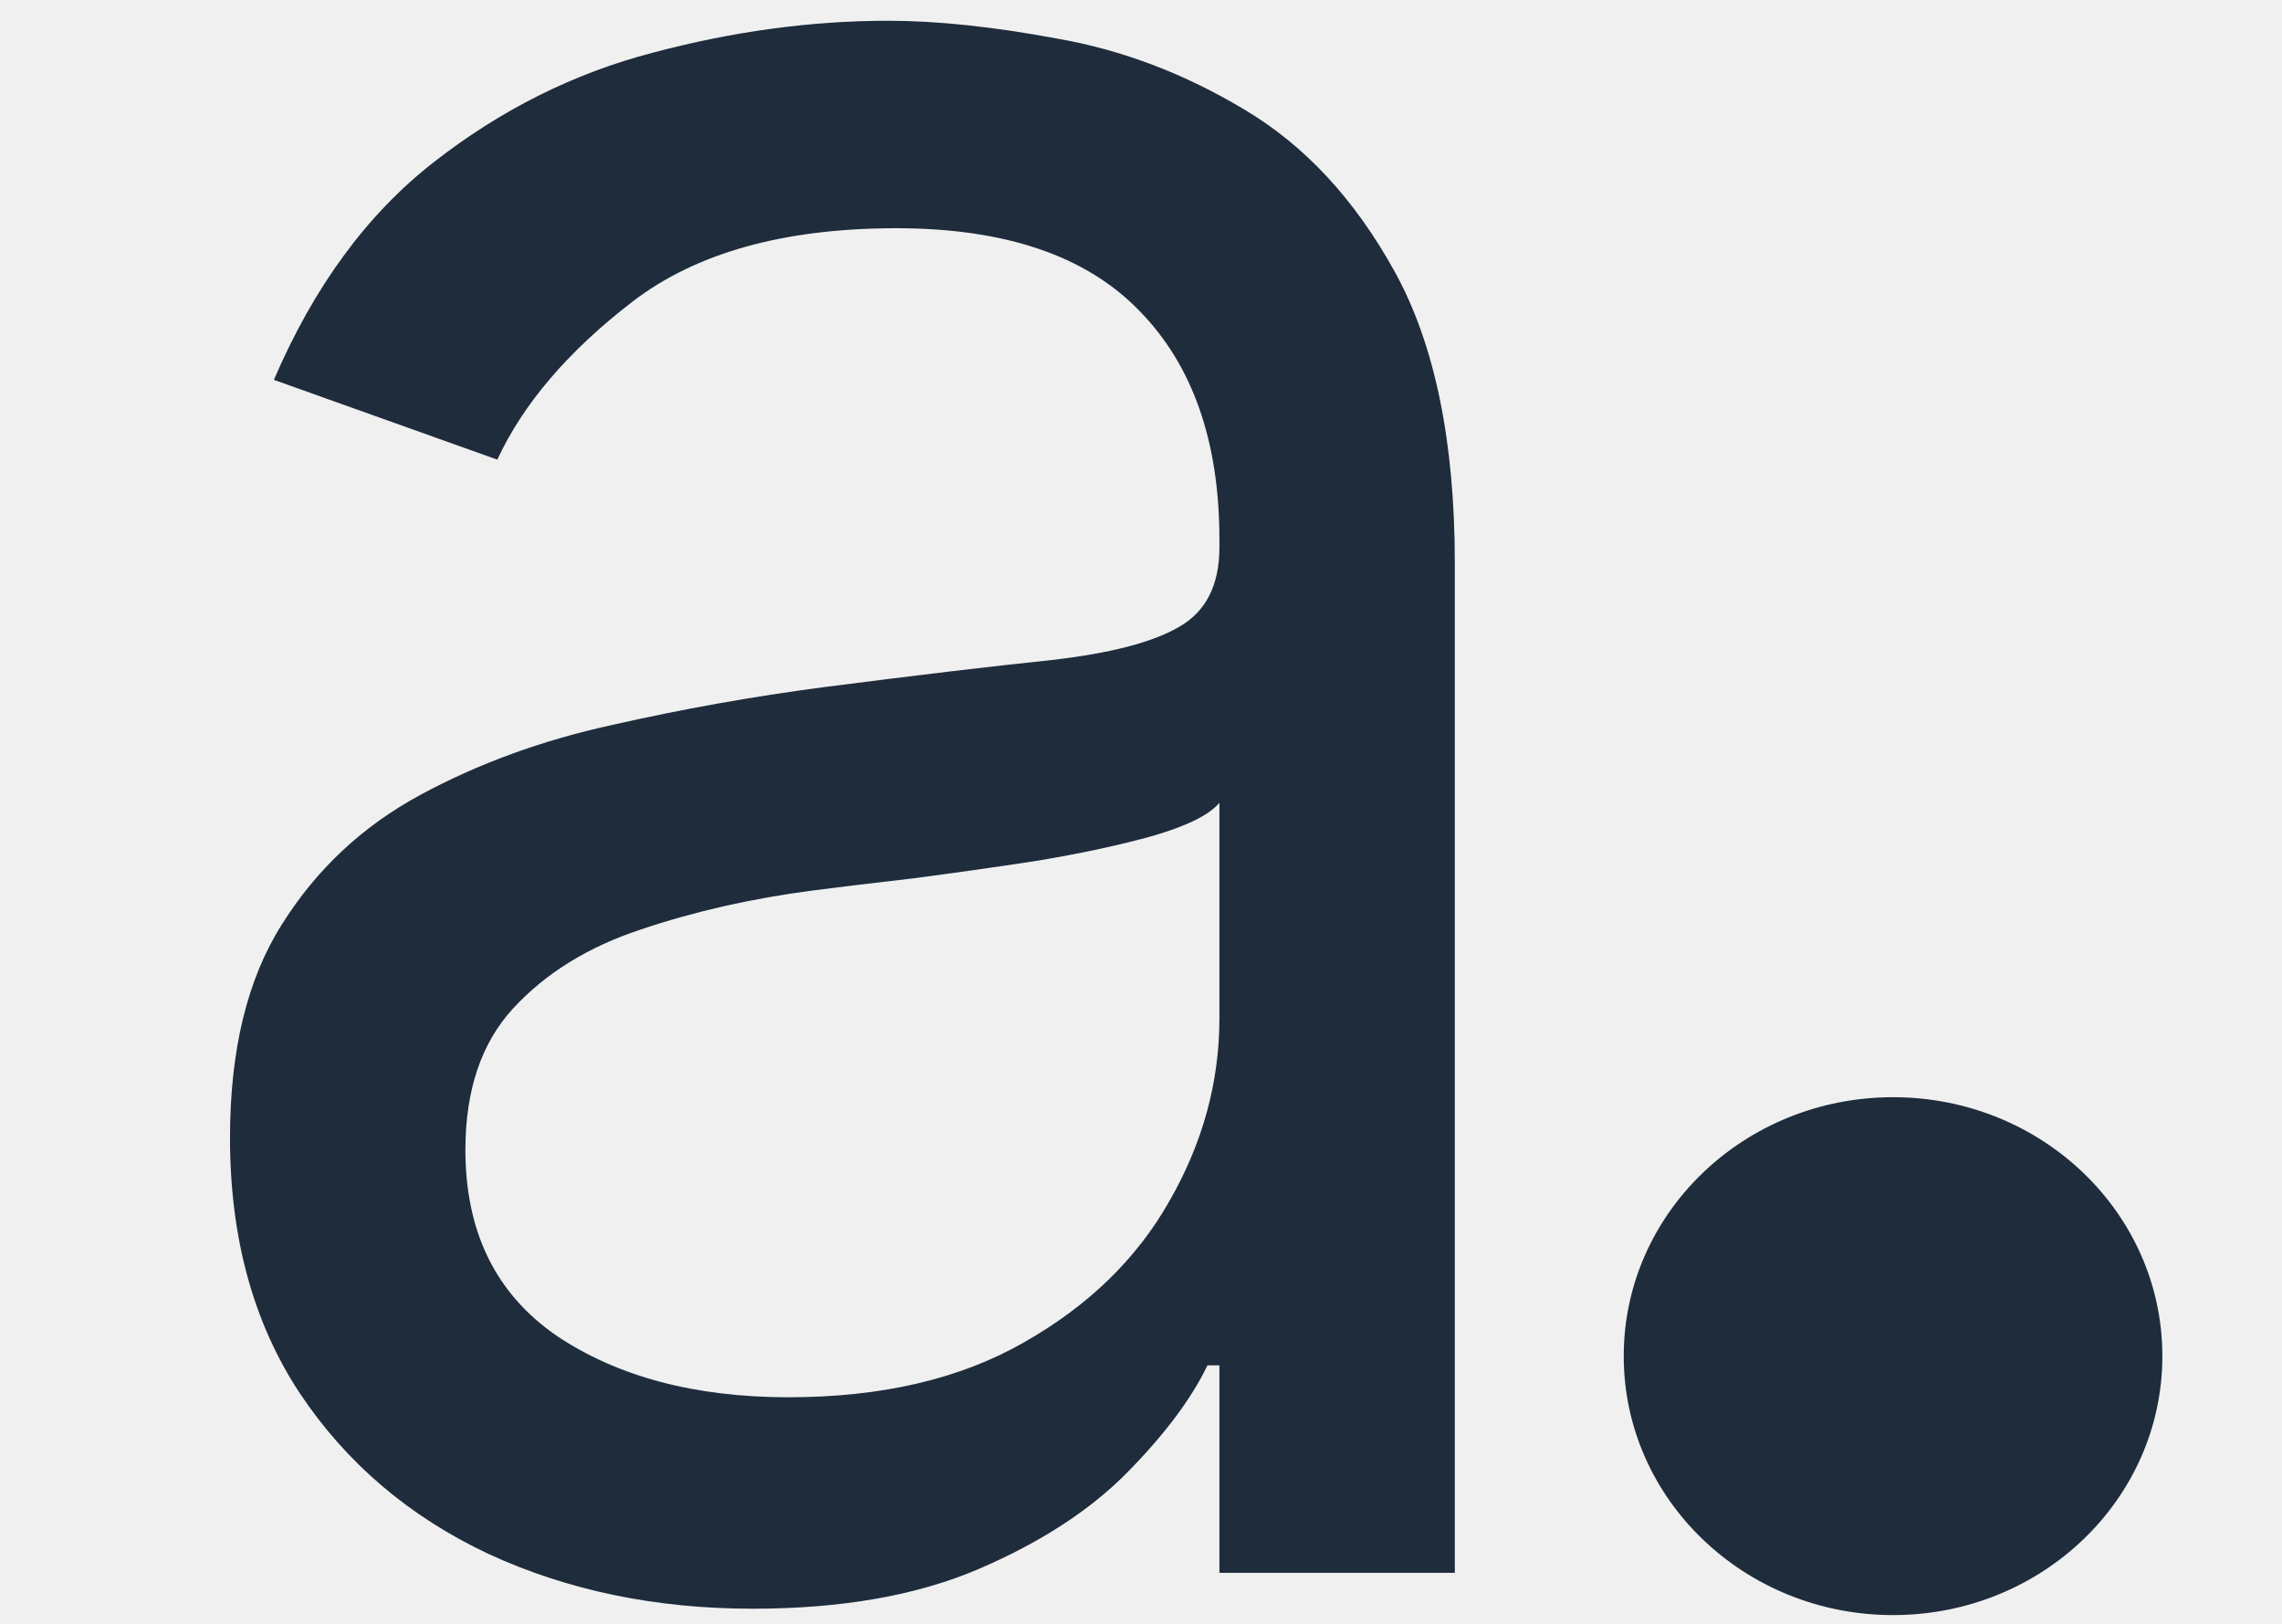
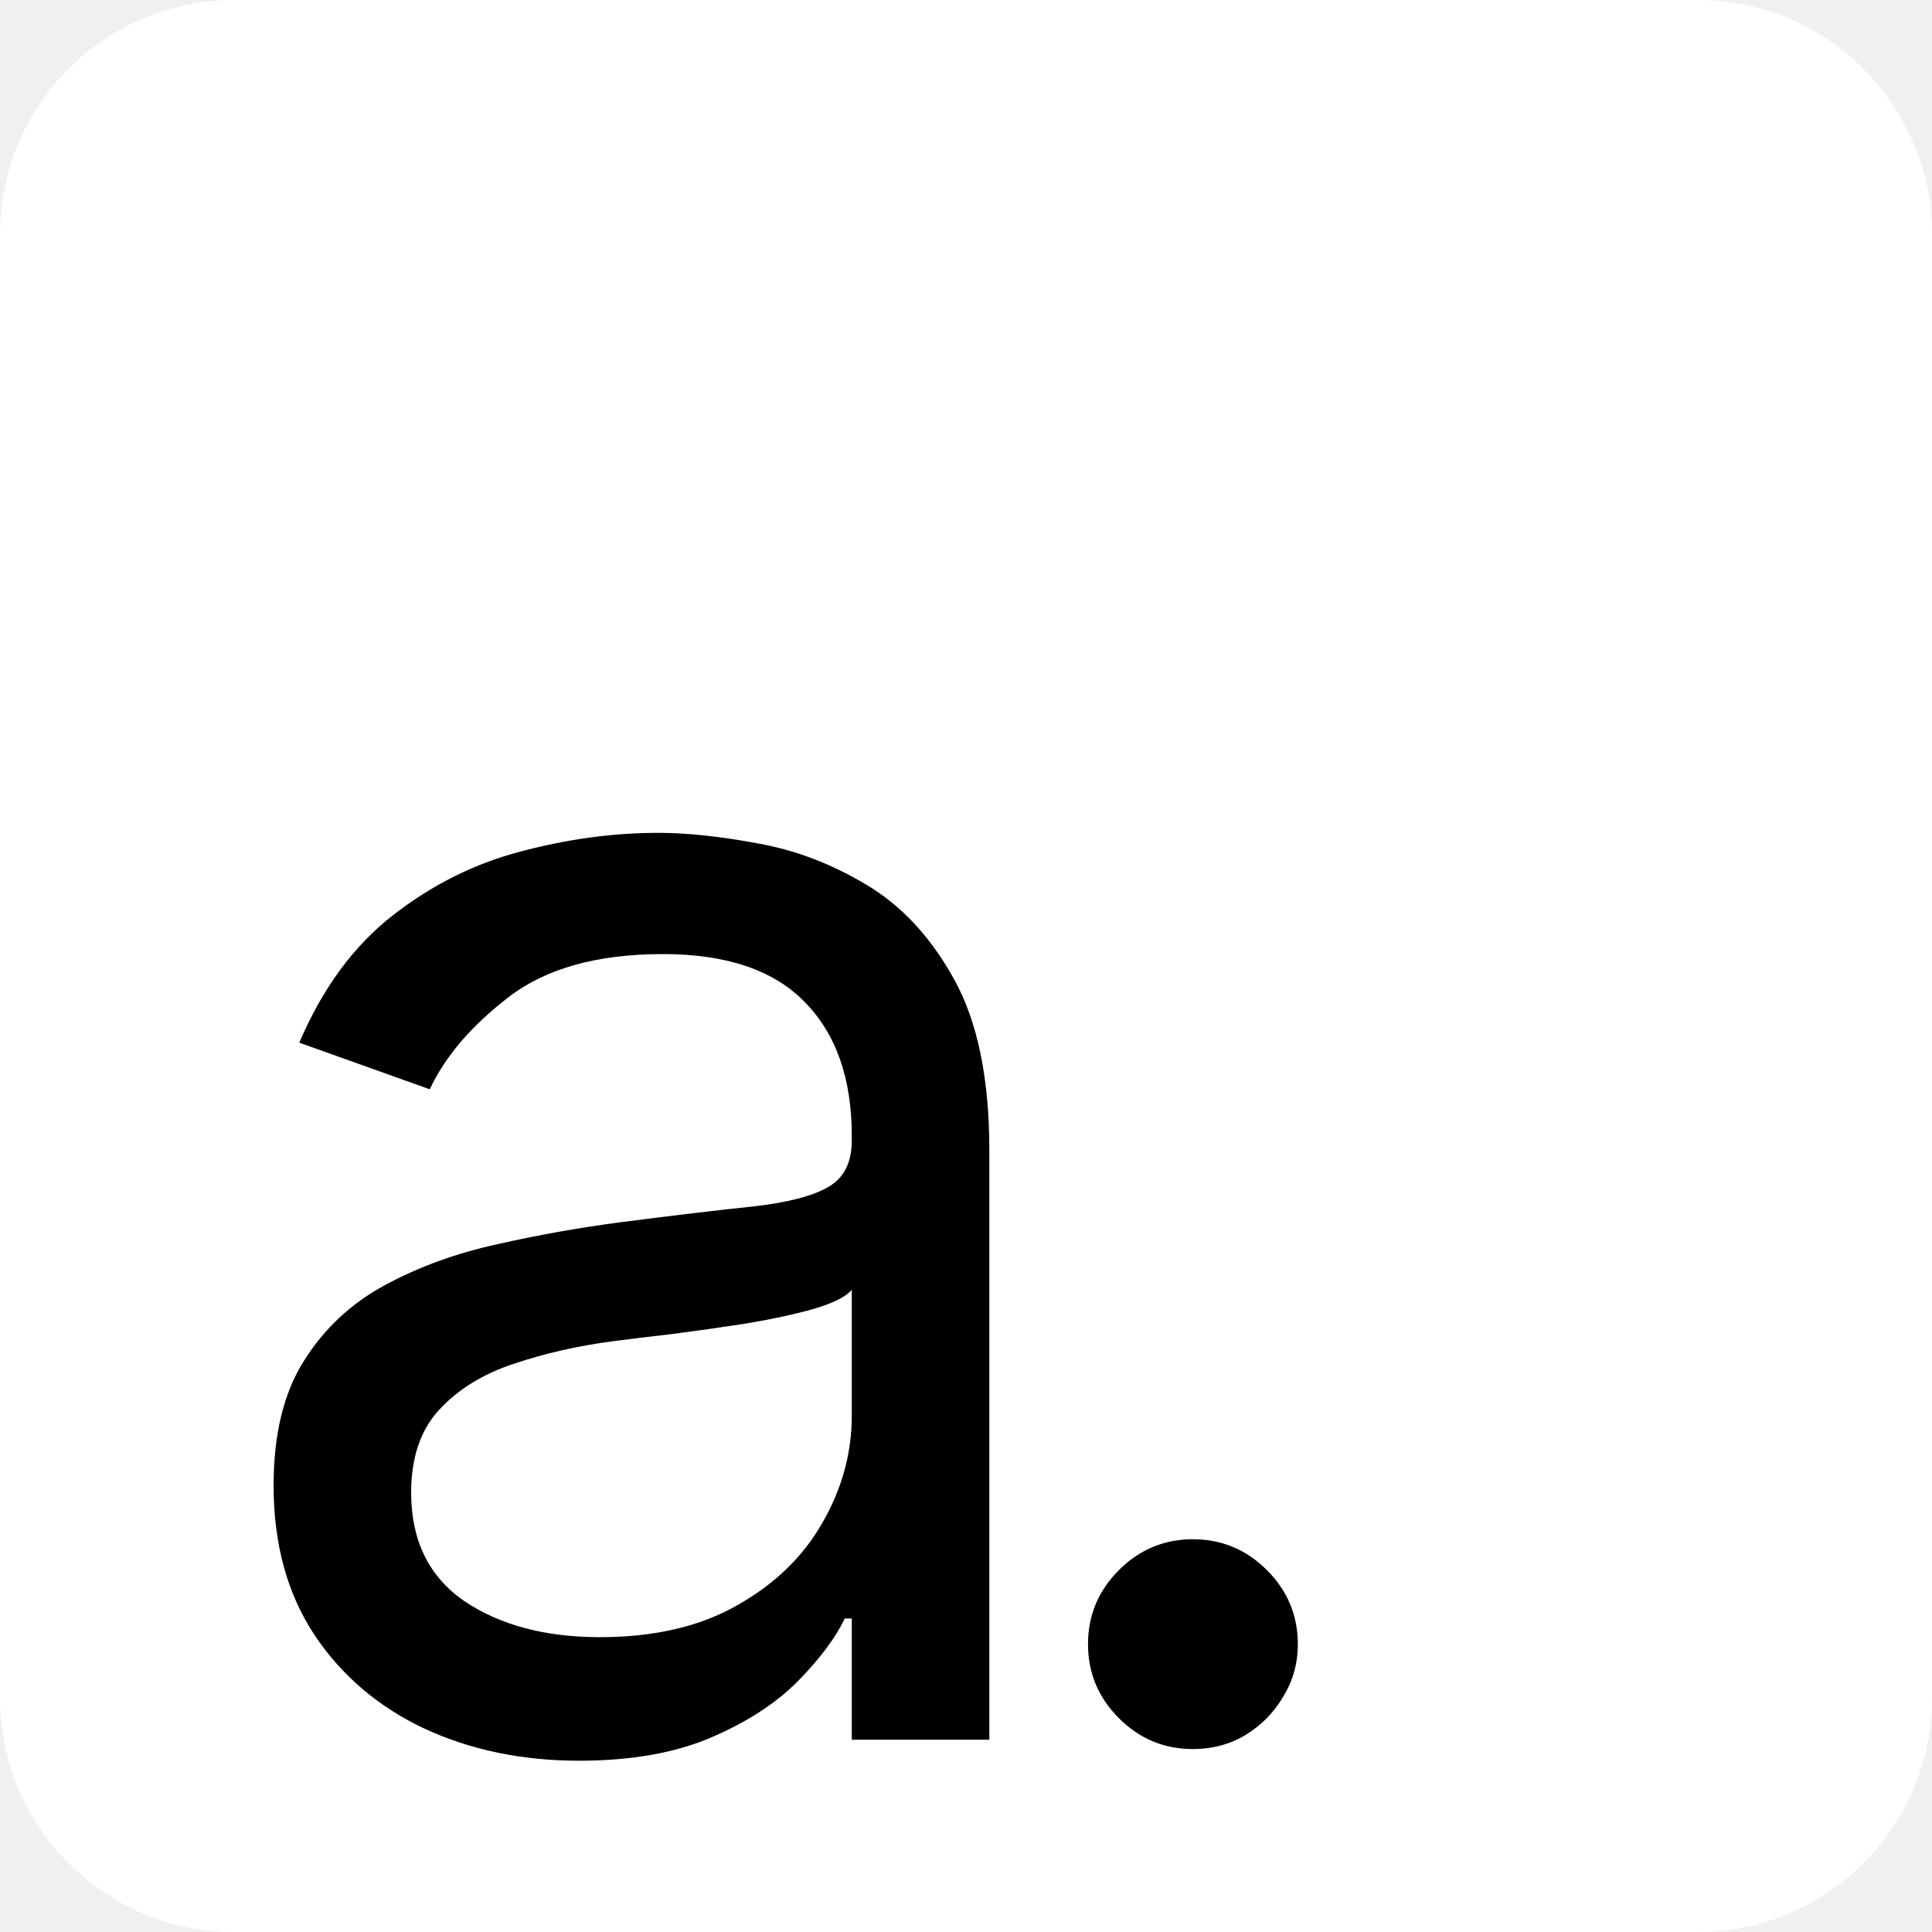
- <svg xmlns="http://www.w3.org/2000/svg" width="52" height="37" viewBox="0 0 52 37" fill="none">
-   <ellipse cx="43.137" cy="30.9" rx="6.137" ry="5.9" fill="#1E2C3C" />
-   <path d="M17.151 36.655C14.938 36.655 12.931 36.238 11.128 35.405C9.325 34.556 7.893 33.337 6.832 31.746C5.772 30.14 5.241 28.2 5.241 25.928C5.241 23.928 5.635 22.306 6.423 21.064C7.211 19.806 8.264 18.822 9.582 18.11C10.901 17.397 12.355 16.867 13.946 16.519C15.552 16.155 17.166 15.867 18.787 15.655C20.908 15.382 22.628 15.178 23.946 15.041C25.279 14.89 26.249 14.64 26.855 14.291C27.476 13.943 27.787 13.337 27.787 12.473L27.787 12.291C27.787 10.049 27.173 8.306 25.946 7.064C24.734 5.822 22.893 5.2 20.423 5.2C17.863 5.2 15.855 5.761 14.401 6.882C12.946 8.003 11.923 9.2 11.332 10.473L6.241 8.655C7.151 6.534 8.363 4.882 9.878 3.7C11.408 2.503 13.075 1.67 14.878 1.2C16.696 0.716 18.484 0.473 20.241 0.473C21.363 0.473 22.651 0.61 24.105 0.882C25.575 1.14 26.991 1.678 28.355 2.496C29.734 3.314 30.878 4.549 31.787 6.2C32.696 7.852 33.151 10.064 33.151 12.837L33.151 35.837L27.787 35.837L27.787 31.11L27.514 31.11C27.151 31.867 26.544 32.678 25.696 33.541C24.848 34.405 23.719 35.14 22.31 35.746C20.901 36.352 19.181 36.655 17.151 36.655ZM17.969 31.837C20.09 31.837 21.878 31.42 23.332 30.587C24.802 29.753 25.908 28.678 26.651 27.36C27.408 26.041 27.787 24.655 27.787 23.2L27.787 18.291C27.56 18.564 27.06 18.814 26.287 19.041C25.529 19.253 24.651 19.443 23.651 19.61C22.666 19.761 21.704 19.897 20.764 20.019C19.84 20.125 19.09 20.216 18.514 20.291C17.12 20.473 15.817 20.769 14.605 21.178C13.408 21.572 12.438 22.17 11.696 22.973C10.969 23.761 10.605 24.837 10.605 26.2C10.605 28.064 11.294 29.473 12.673 30.428C14.067 31.367 15.832 31.837 17.969 31.837Z" fill="#1E2C3C" />
+ <svg xmlns="http://www.w3.org/2000/svg" width="412" height="412" viewBox="0 0 412 412" fill="none">
+   <rect width="412" height="412" rx="50" fill="white" />
+   <path d="M123.474 375.474C111.376 375.474 100.397 373.196 90.537 368.638C80.677 363.998 72.846 357.328 67.046 348.628C61.246 339.845 58.346 329.239 58.346 316.81C58.346 305.872 60.5 297.006 64.809 290.212C69.118 283.334 74.876 277.948 82.085 274.054C89.294 270.16 97.249 267.259 105.949 265.354C114.732 263.365 123.557 261.791 132.423 260.631C144.023 259.139 153.428 258.021 160.636 257.275C167.928 256.446 173.231 255.079 176.546 253.173C179.943 251.268 181.641 247.953 181.641 243.23V242.236C181.641 229.973 178.286 220.444 171.574 213.649C164.945 206.855 154.878 203.457 141.372 203.457C127.368 203.457 116.389 206.523 108.435 212.655C100.48 218.786 94.887 225.332 91.656 232.293L63.815 222.349C68.786 210.749 75.415 201.717 83.701 195.254C92.07 188.708 101.185 184.151 111.045 181.582C120.988 178.931 130.765 177.605 140.377 177.605C146.509 177.605 153.552 178.351 161.506 179.842C169.544 181.251 177.291 184.192 184.749 188.667C192.289 193.141 198.545 199.894 203.516 208.926C208.488 217.958 210.974 230.055 210.974 245.219V371H181.641V345.148H180.15C178.161 349.291 174.847 353.724 170.207 358.447C165.567 363.17 159.394 367.188 151.688 370.503C143.982 373.817 134.577 375.474 123.474 375.474ZM127.948 349.125C139.549 349.125 149.326 346.846 157.281 342.289C165.318 337.732 171.367 331.849 175.427 324.64C179.57 317.431 181.641 309.849 181.641 301.895V275.048C180.399 276.54 177.664 277.907 173.438 279.15C169.295 280.31 164.489 281.346 159.021 282.257C153.635 283.086 148.373 283.831 143.236 284.494C138.181 285.074 134.08 285.571 130.931 285.986C123.308 286.98 116.182 288.596 109.553 290.833C103.007 292.987 97.704 296.26 93.644 300.652C89.667 304.961 87.678 310.844 87.678 318.301C87.678 328.493 91.448 336.199 98.989 341.419C106.612 346.556 116.265 349.125 127.948 349.125ZM254.389 372.989C248.258 372.989 242.996 370.793 238.605 366.401C234.213 362.01 232.017 356.748 232.017 350.616C232.017 344.485 234.213 339.223 238.605 334.832C242.996 330.44 248.258 328.244 254.389 328.244C260.521 328.244 265.783 330.44 270.174 334.832C274.566 339.223 276.762 344.485 276.762 350.616C276.762 354.677 275.726 358.405 273.654 361.803C271.666 365.2 268.973 367.934 265.576 370.006C262.261 371.994 258.532 372.989 254.389 372.989Z" fill="black" />
</svg>
